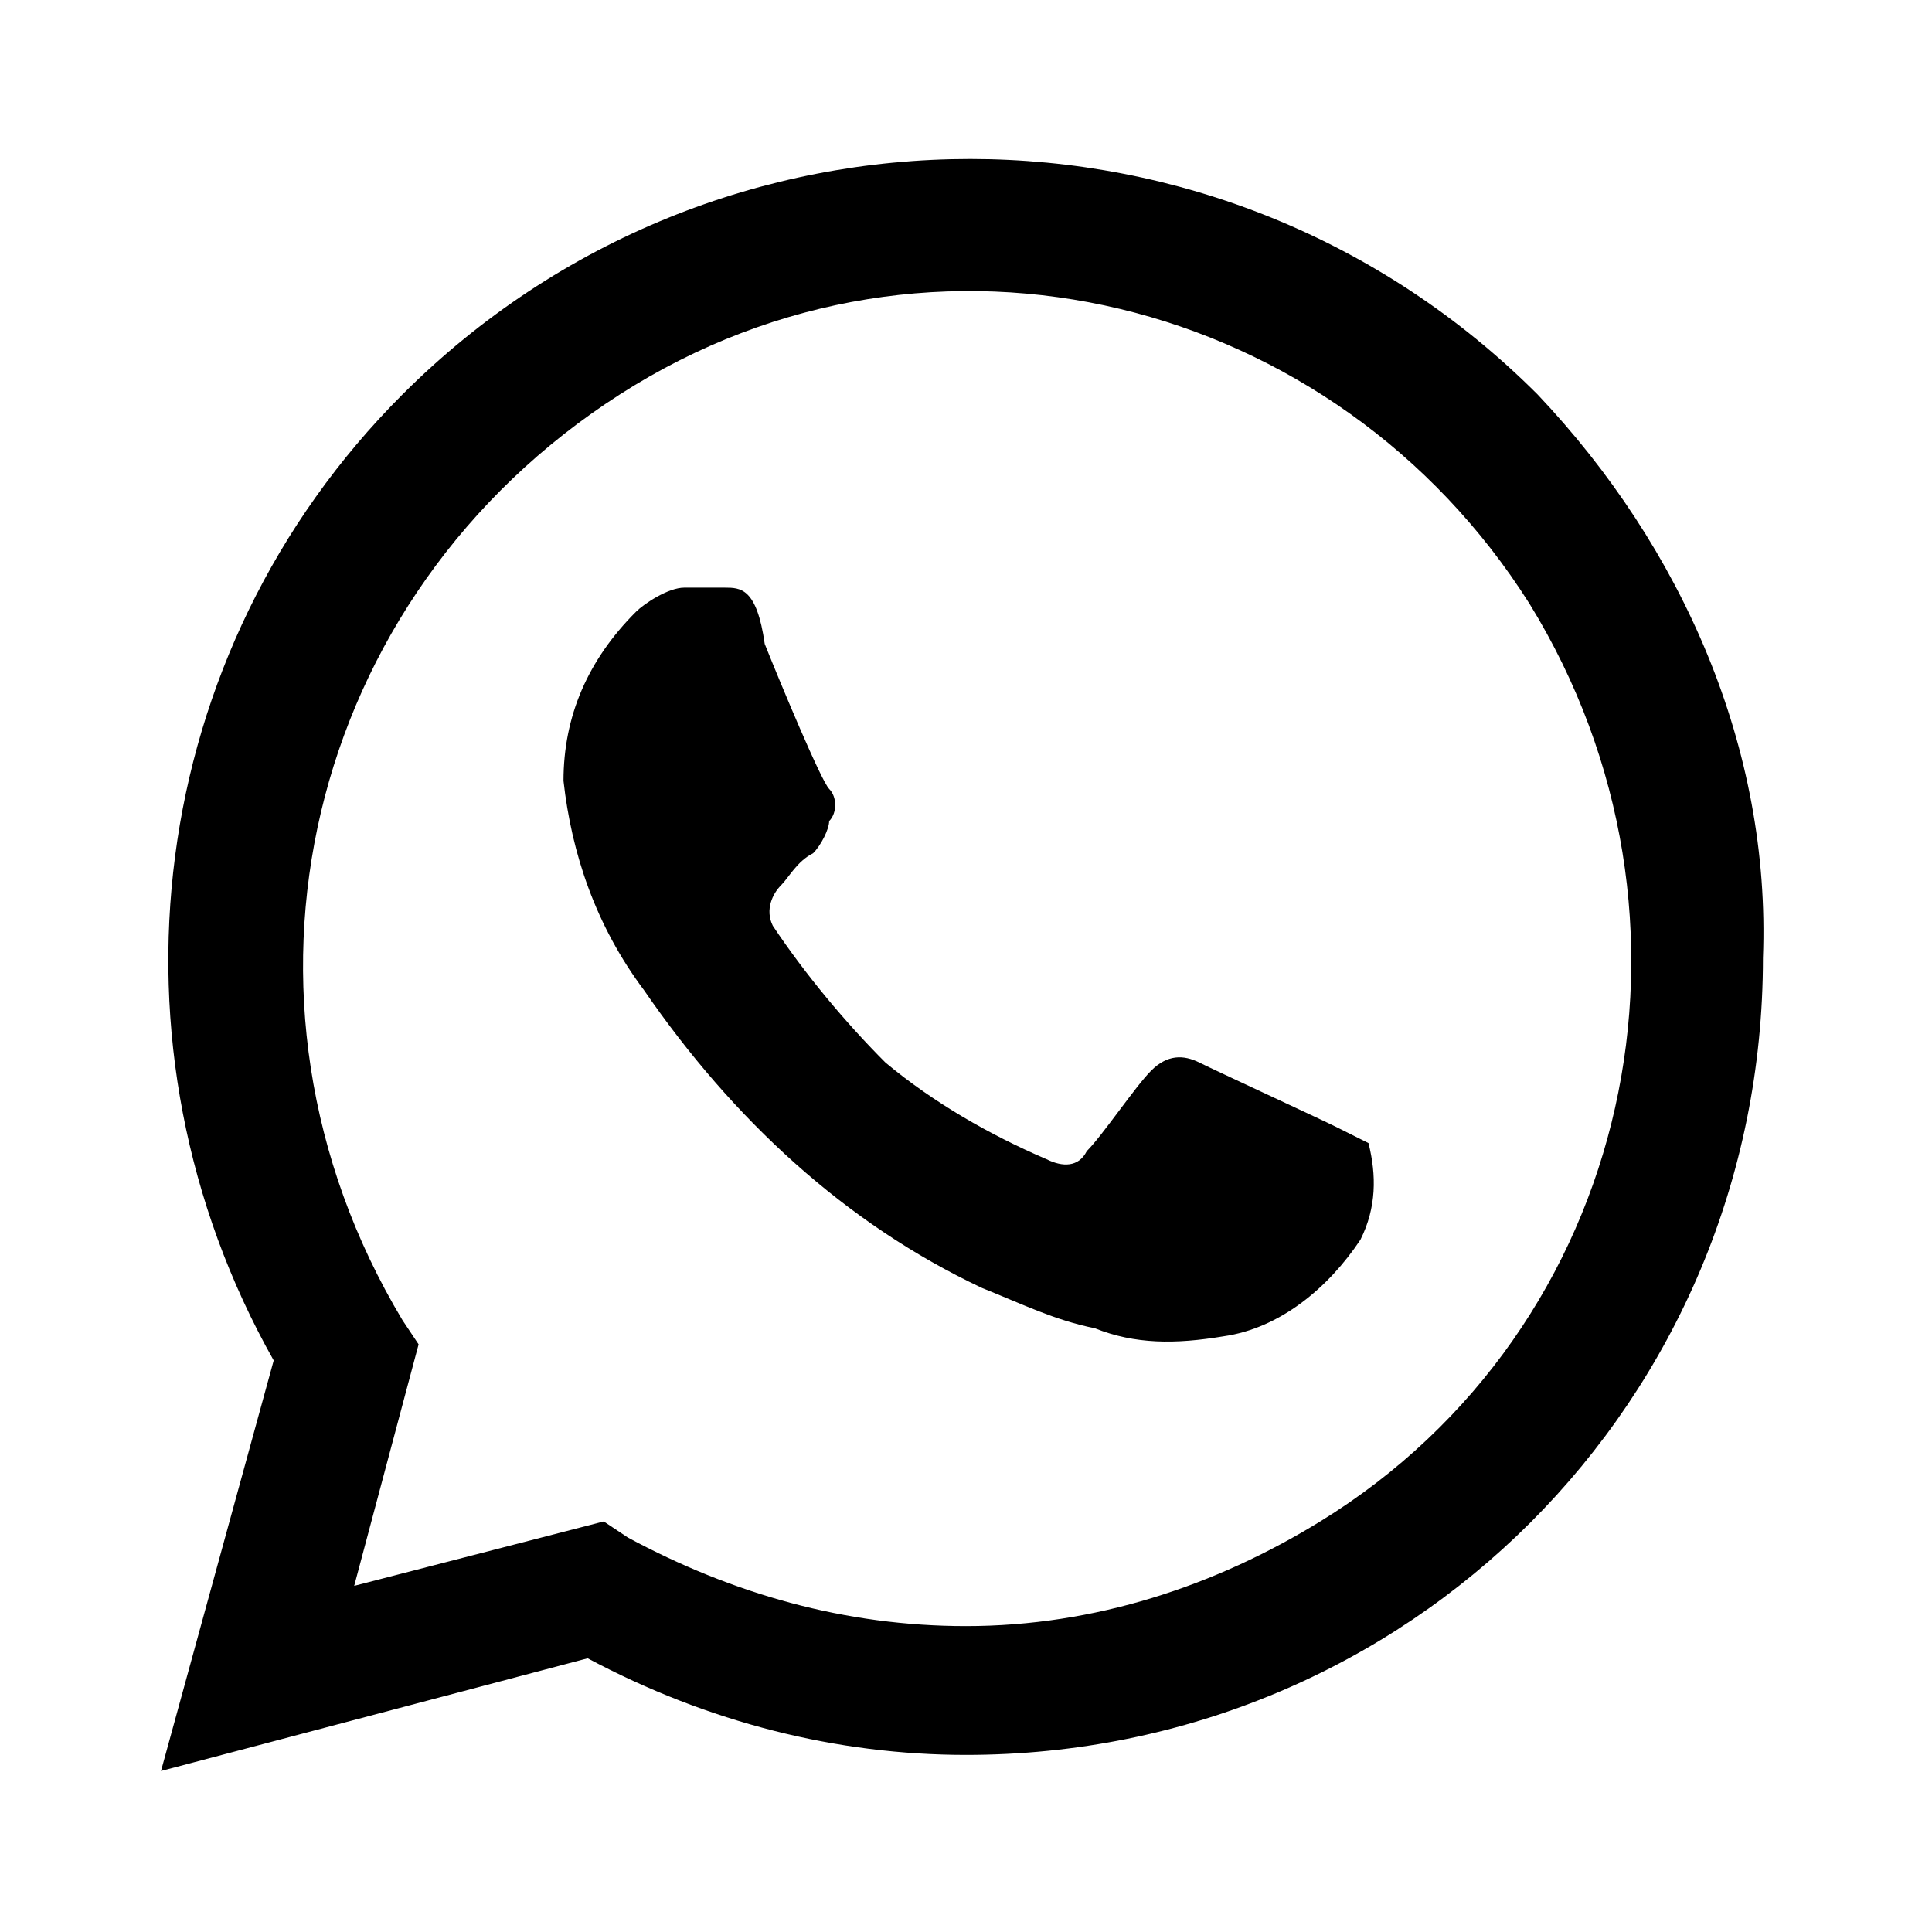
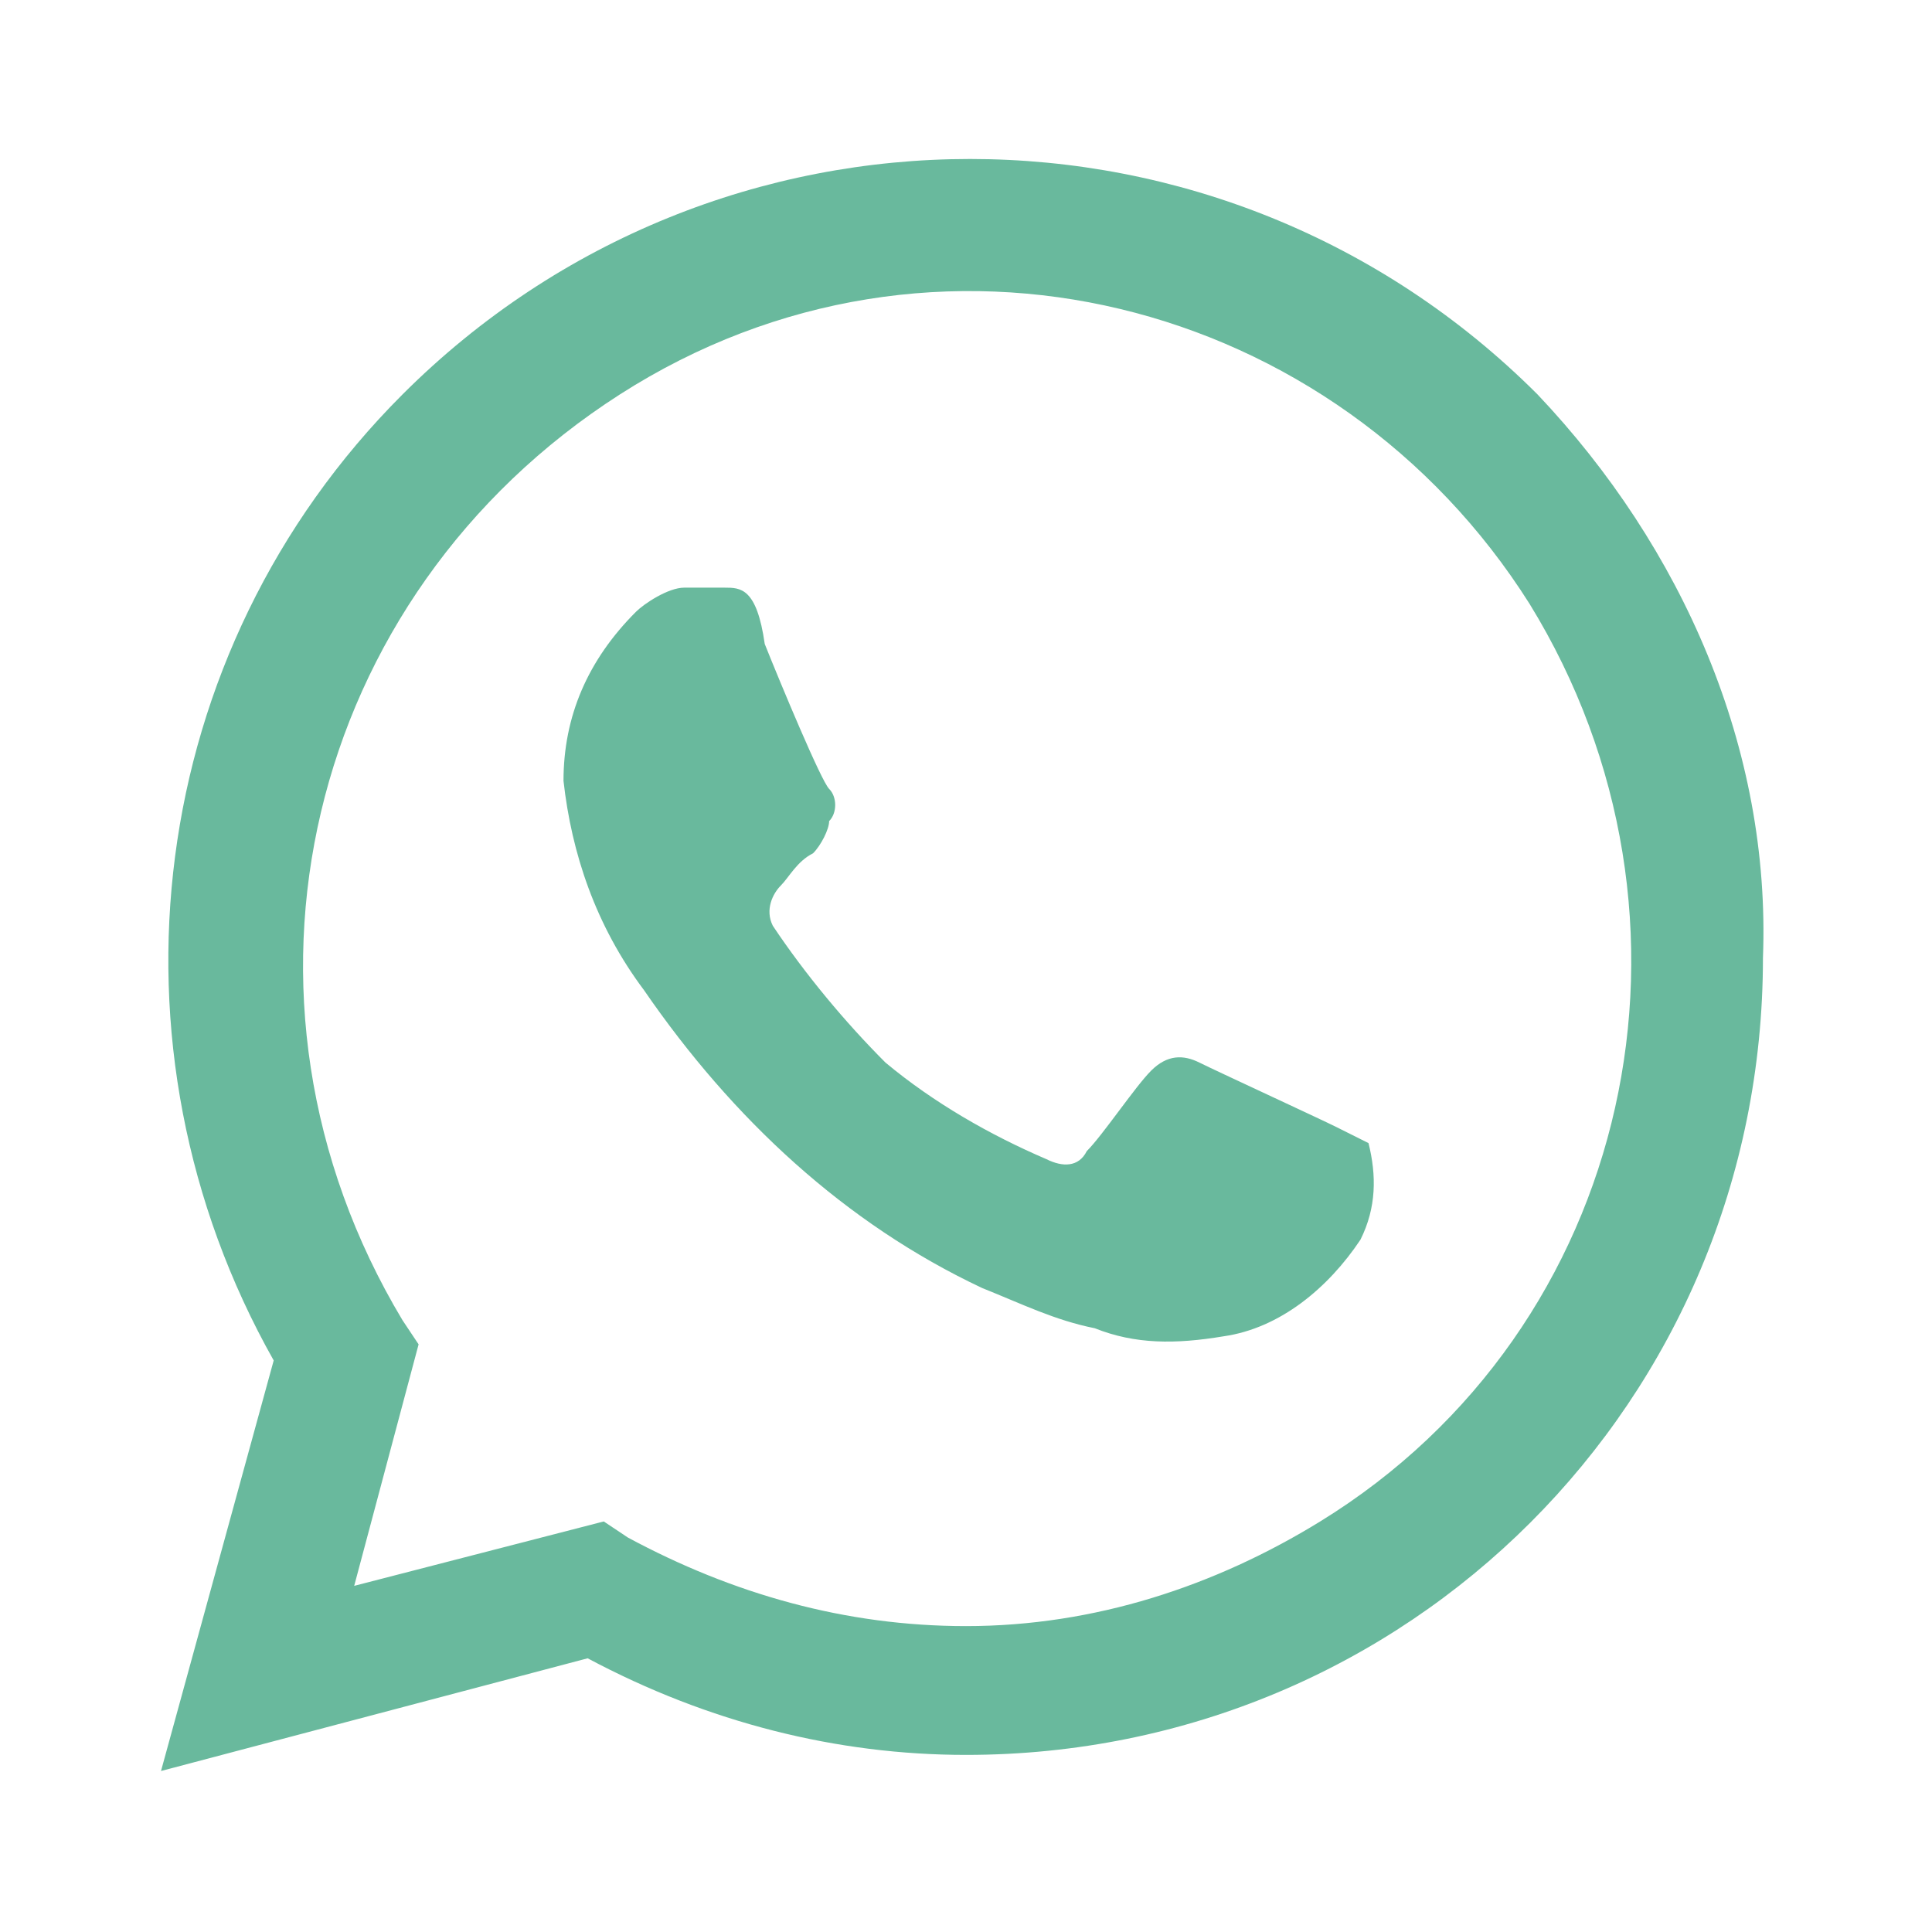
- <svg xmlns="http://www.w3.org/2000/svg" version="1.1" width="768" height="768" viewBox="0 0 768 768">
-   <g id="icomoon-ignore">
- </g>
-   <path d="M531.2 448c-6.4-3.2-48-22.4-54.4-25.6s-12.8-3.2-19.2 3.2c-6.4 6.4-19.2 25.6-25.6 32-3.2 6.4-9.6 6.4-16 3.2-22.4-9.6-44.8-22.4-64-38.4-16-16-32-35.2-44.8-54.4-3.2-6.4 0-12.8 3.2-16s6.4-9.6 12.8-12.8c3.2-3.2 6.4-9.6 6.4-12.8 3.2-3.2 3.2-9.601 0-12.801s-19.2-41.6-25.6-57.6c-3.2-22.4-9.6-22.4-16-22.4-3.2 0-9.6 0-16 0s-16 6.4-19.2 9.6c-19.2 19.2-28.8 41.6-28.8 67.2 3.2 28.801 12.8 57.601 32 83.2 35.2 51.2 80 92.8 134.4 118.4 16 6.4 28.8 12.8 44.8 16 16 6.4 32 6.4 51.2 3.2 22.4-3.2 41.6-19.2 54.4-38.4 6.4-12.8 6.4-25.6 3.2-38.4 0 0-6.4-3.2-12.8-6.4zM611.2 156.799c-124.8-124.8-326.4-124.8-451.2 0-102.4 102.4-121.6 259.201-51.2 384.001l-44.8 163.2 169.6-44.8c48 25.6 99.2 38.4 150.4 38.4 176 0 316.8-140.8 316.8-316.8 3.2-83.201-32-163.201-89.6-224.001zM524.8 604.8c-41.6 25.6-89.6 41.6-140.8 41.6-48 0-92.8-12.8-134.4-35.2l-9.6-6.4-99.2 25.6 25.6-96-6.4-9.6c-76.8-128-38.4-288.001 86.4-368.001s284.8-38.4 361.6 83.2c76.8 124.801 41.6 288.001-83.2 364.801z" />
+ <svg xmlns="http://www.w3.org/2000/svg" width="24" height="24" viewBox="0 0 24 24" fill="none">
+   <path d="M16.6 14C16.4 13.9 15.1 13.3 14.9 13.2C14.7 13.1 14.5 13.1 14.3 13.3C14.1 13.5 13.7 14.1 13.5 14.3C13.4 14.5 13.2 14.5 13 14.4C12.3 14.1 11.6 13.7 11 13.2C10.5 12.7 10 12.1 9.6 11.5C9.5 11.3 9.6 11.1 9.7 11C9.8 10.9 9.9 10.7 10.1 10.6C10.2 10.5 10.3 10.3 10.3 10.2C10.4 10.1 10.4 9.9 10.3 9.8C10.2 9.7 9.7 8.5 9.5 8C9.4 7.3 9.2 7.3 9 7.3C8.9 7.3 8.7 7.3 8.5 7.3C8.3 7.3 8 7.5 7.9 7.6C7.3 8.2 7 8.9 7 9.7C7.1 10.6 7.4 11.5 8 12.3C9.1 13.9 10.5 15.2 12.2 16C12.7 16.2 13.1 16.4 13.6 16.5C14.1 16.7 14.6 16.7 15.2 16.6C15.9 16.5 16.5 16 16.9 15.4C17.1 15 17.1 14.6 17 14.2C17 14.2 16.8 14.1 16.6 14ZM19.1 4.9C15.2 1 8.9 1 5 4.9C1.8 8.1 1.2 13 3.4 16.9L2 22L7.3 20.6C8.8 21.4 10.4 21.8 12 21.8C17.5 21.8 21.9 17.4 21.9 11.9C22 9.3 20.9 6.8 19.1 4.9ZM16.4 18.9C15.1 19.7 13.6 20.2 12 20.2C10.5 20.2 9.1 19.8 7.8 19.1L7.5 18.9L4.4 19.7L5.2 16.7L5 16.4C2.6 12.4 3.8 7.4 7.7 4.9C11.6 2.4 16.6 3.7 19 7.5C21.4 11.4 20.3 16.5 16.4 18.9Z" fill="#69B99D" />
</svg>
